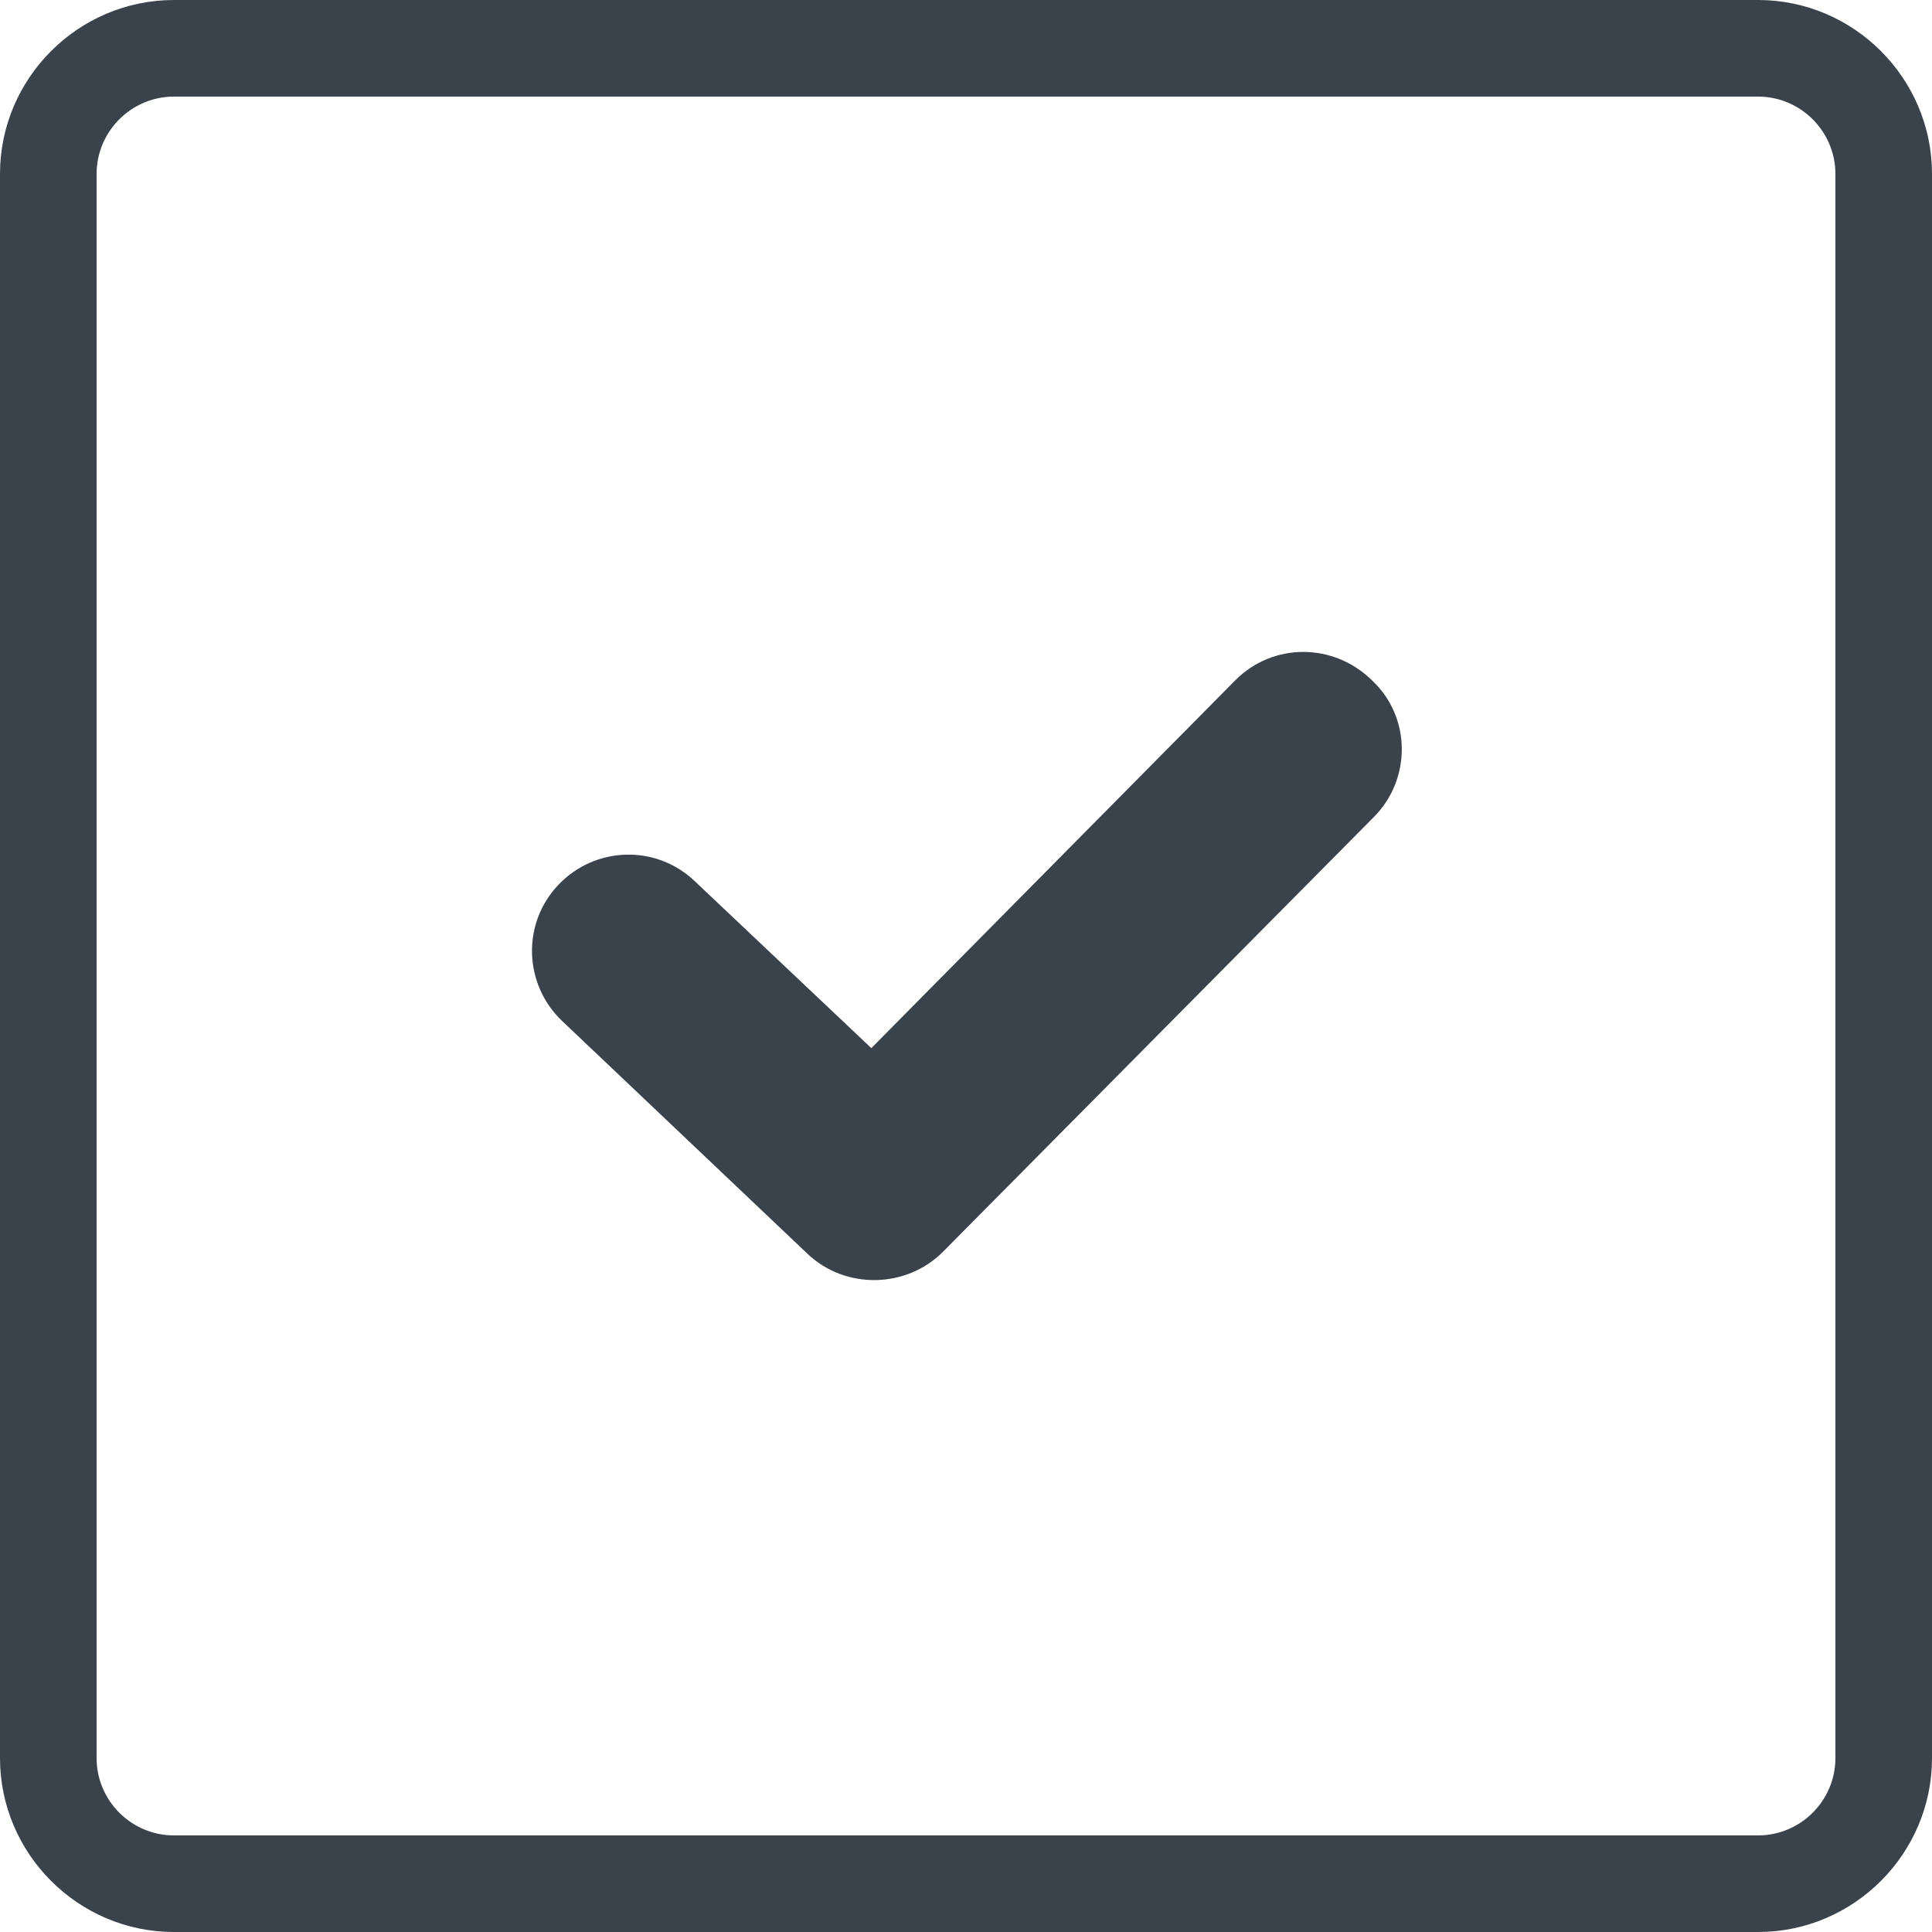
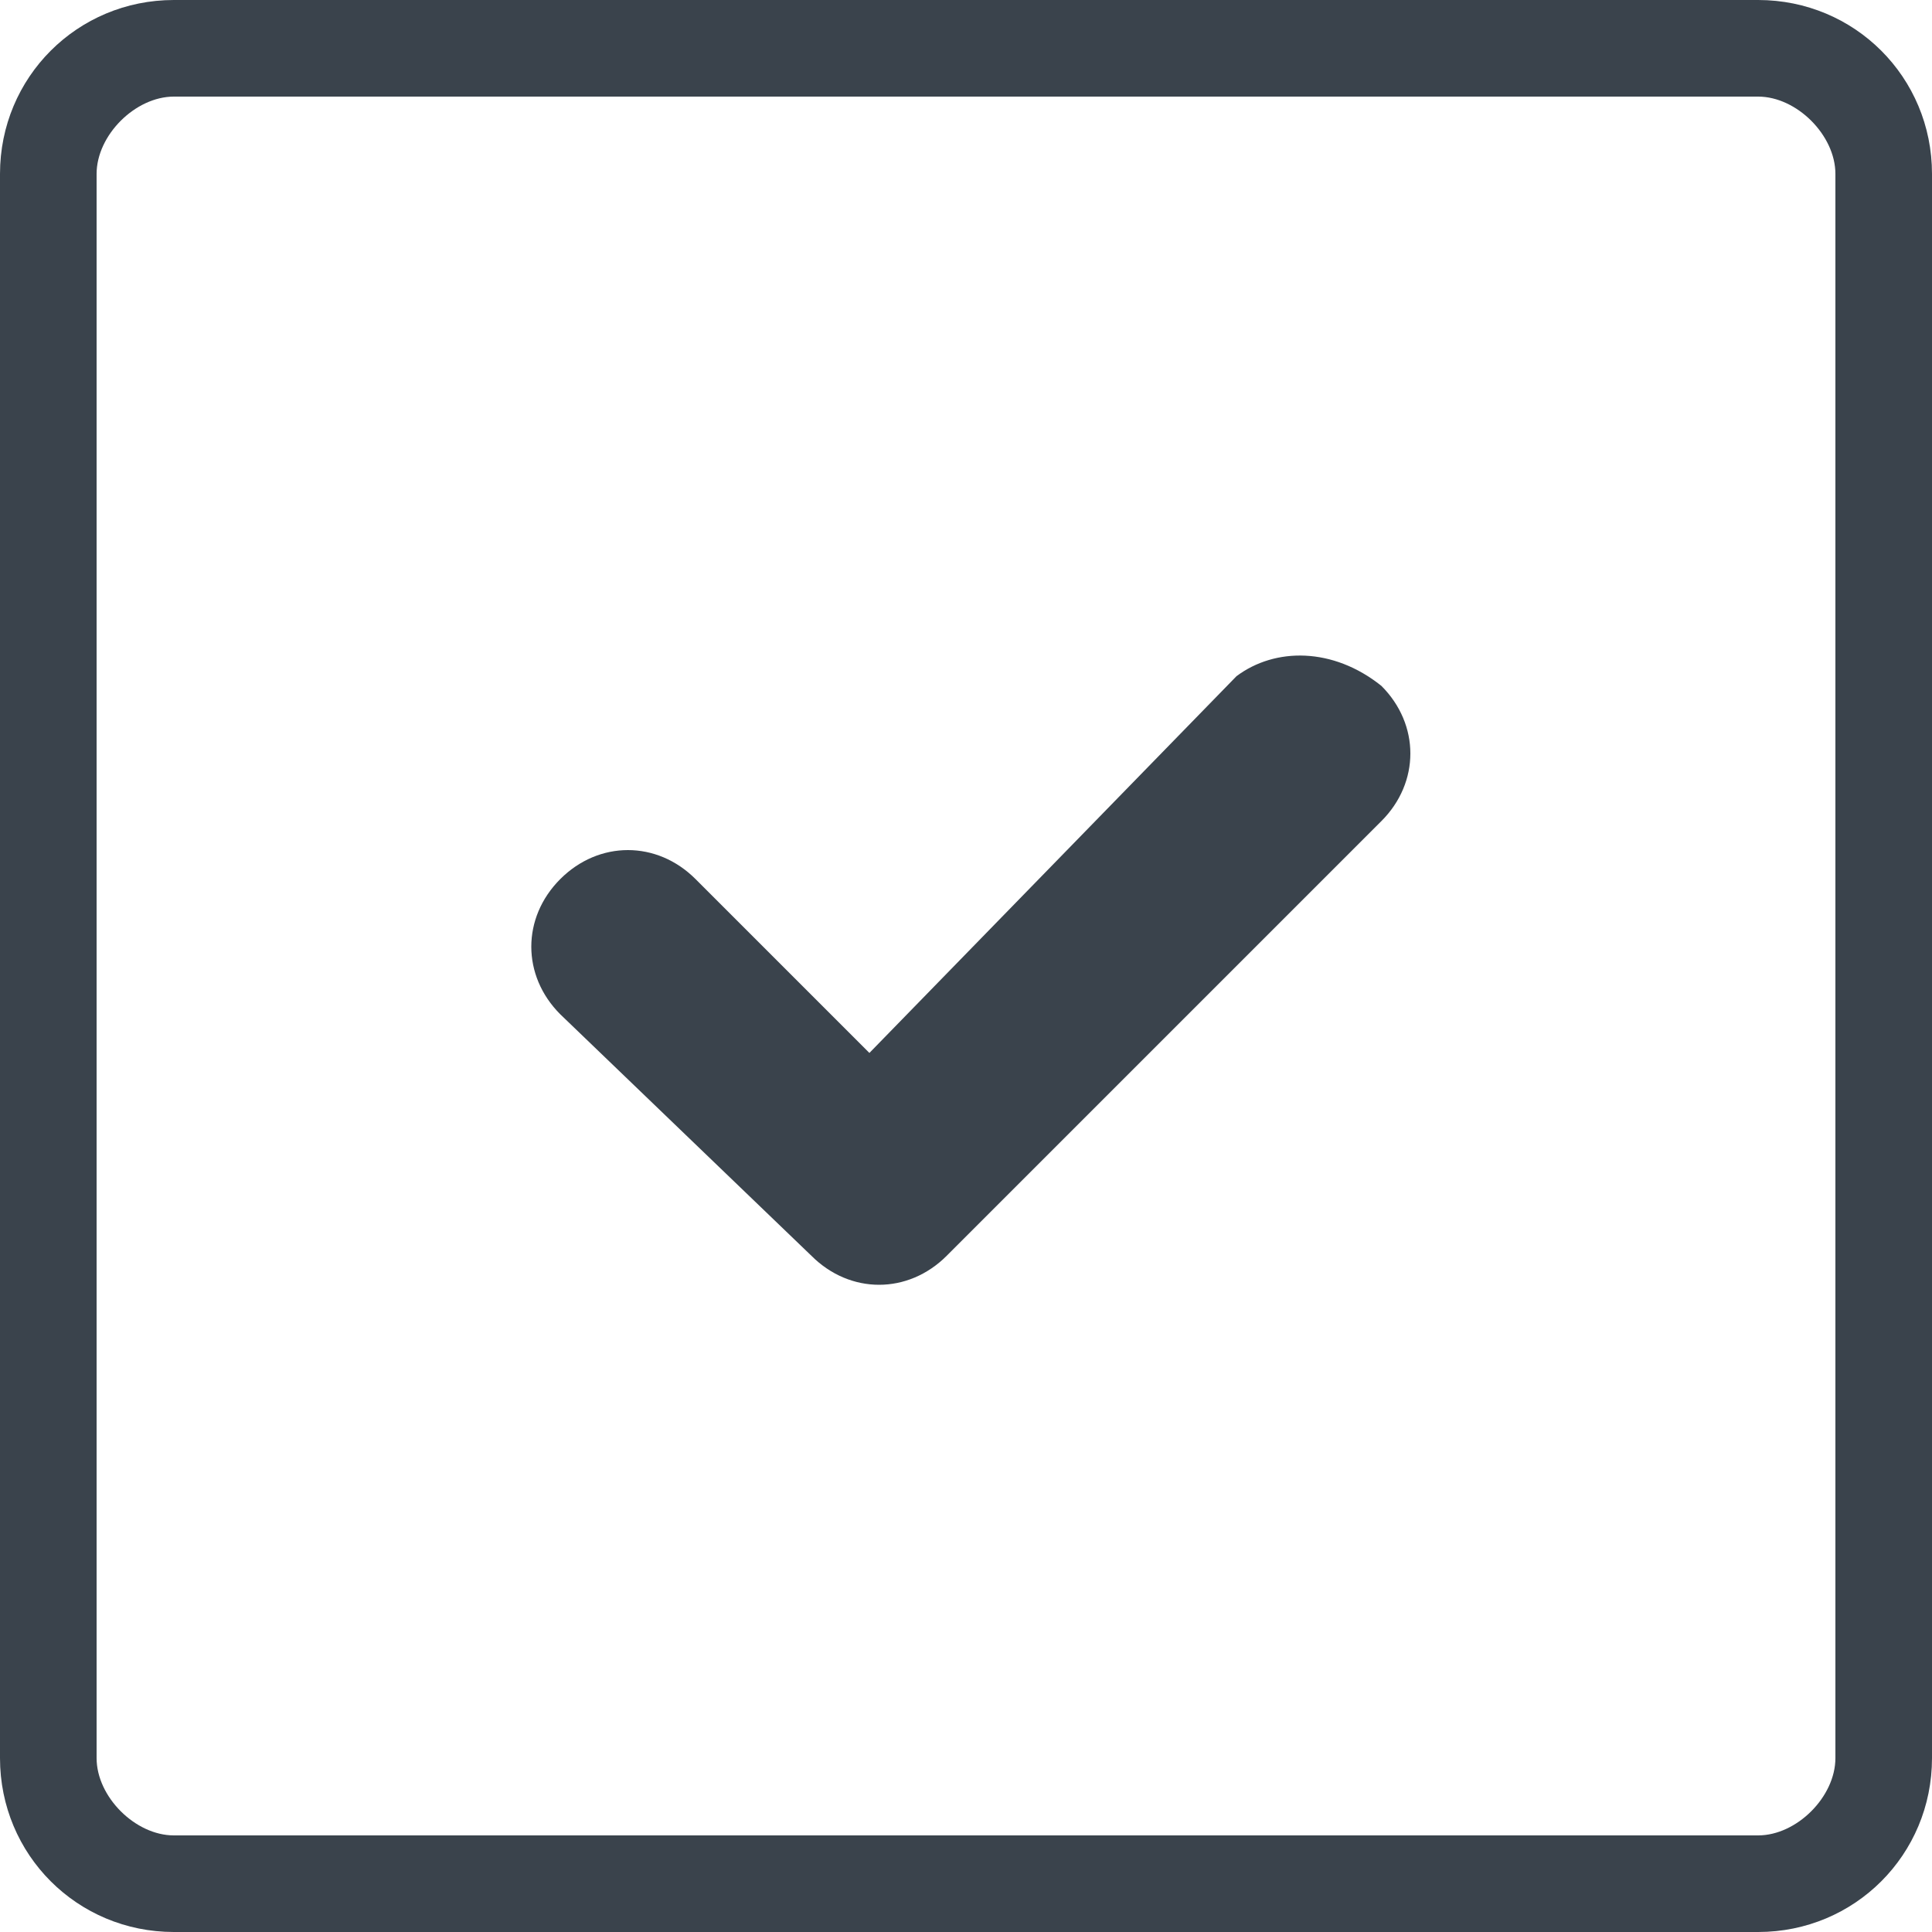
- <svg xmlns="http://www.w3.org/2000/svg" version="1.1" id="Calque_1" x="0px" y="0px" viewBox="0 0 20 20" enable-background="new 0 0 20 20" xml:space="preserve">
+ <svg xmlns="http://www.w3.org/2000/svg" version="1.1" id="Calque_1" x="0px" y="0px" viewBox="0 0 20 20" style="enable-background:new 0 0 20 20;" xml:space="preserve">
+   <style type="text/css">
+ 	.st0{fill:#3A434C;}
+ </style>
  <g>
-     <path fill="none" d="M18.2,1H1.8C1.36,1,1,1.36,1,1.8v16.4C1,18.64,1.36,19,1.8,19h16.4c0.44,0,0.8-0.36,0.8-0.8V1.8   C19,1.36,18.64,1,18.2,1z M14.21,8.45l-4.46,4.5c-0.38,0.39-1.01,0.39-1.4,0.02l-2.54-2.41c-0.4-0.38-0.42-1.01-0.04-1.41   s1.01-0.42,1.41-0.04l1.83,1.74l3.77-3.81c0.39-0.39,1.02-0.39,1.41-0.01C14.6,7.43,14.6,8.06,14.21,8.45z" />
-     <path fill="#3A434C" d="M18.2,0H1.8C0.81,0,0,0.81,0,1.8v16.4C0,19.19,0.81,20,1.8,20h16.4c0.99,0,1.8-0.81,1.8-1.8V1.8   C20,0.81,19.19,0,18.2,0z M19,18.2c0,0.44-0.36,0.8-0.8,0.8H1.8C1.36,19,1,18.64,1,18.2V1.8C1,1.36,1.36,1,1.8,1h16.4   C18.64,1,19,1.36,19,1.8V18.2z" />
-     <path fill="#3A434C" d="M12.79,7.04l-3.77,3.81L7.19,9.12c-0.4-0.38-1.03-0.36-1.41,0.04s-0.36,1.03,0.04,1.41l2.54,2.41   c0.39,0.37,1.02,0.36,1.4-0.02l4.46-4.5c0.39-0.39,0.39-1.03-0.01-1.41C13.81,6.65,13.18,6.65,12.79,7.04z" />
+     <path class="st0" d="M18.2,0H1.8C0.8,0,0,0.8,0,1.8v16.4c0,1,0.8,1.8,1.8,1.8h16.4c1,0,1.8-0.8,1.8-1.8V1.8C20,0.8,19.2,0,18.2,0z    M19,18.2c0,0.4-0.4,0.8-0.8,0.8H1.8C1.4,19,1,18.6,1,18.2V1.8C1,1.4,1.4,1,1.8,1h16.4C18.6,1,19,1.4,19,1.8V18.2z" />
+     <path class="st0" d="M12.8,7L9,10.9L7.2,9.1c-0.4-0.4-1-0.4-1.4,0s-0.4,1,0,1.4L8.4,13c0.4,0.4,1,0.4,1.4,0l4.5-4.5   c0.4-0.4,0.4-1,0-1.4C13.8,6.7,13.2,6.7,12.8,7z" />
  </g>
</svg>
